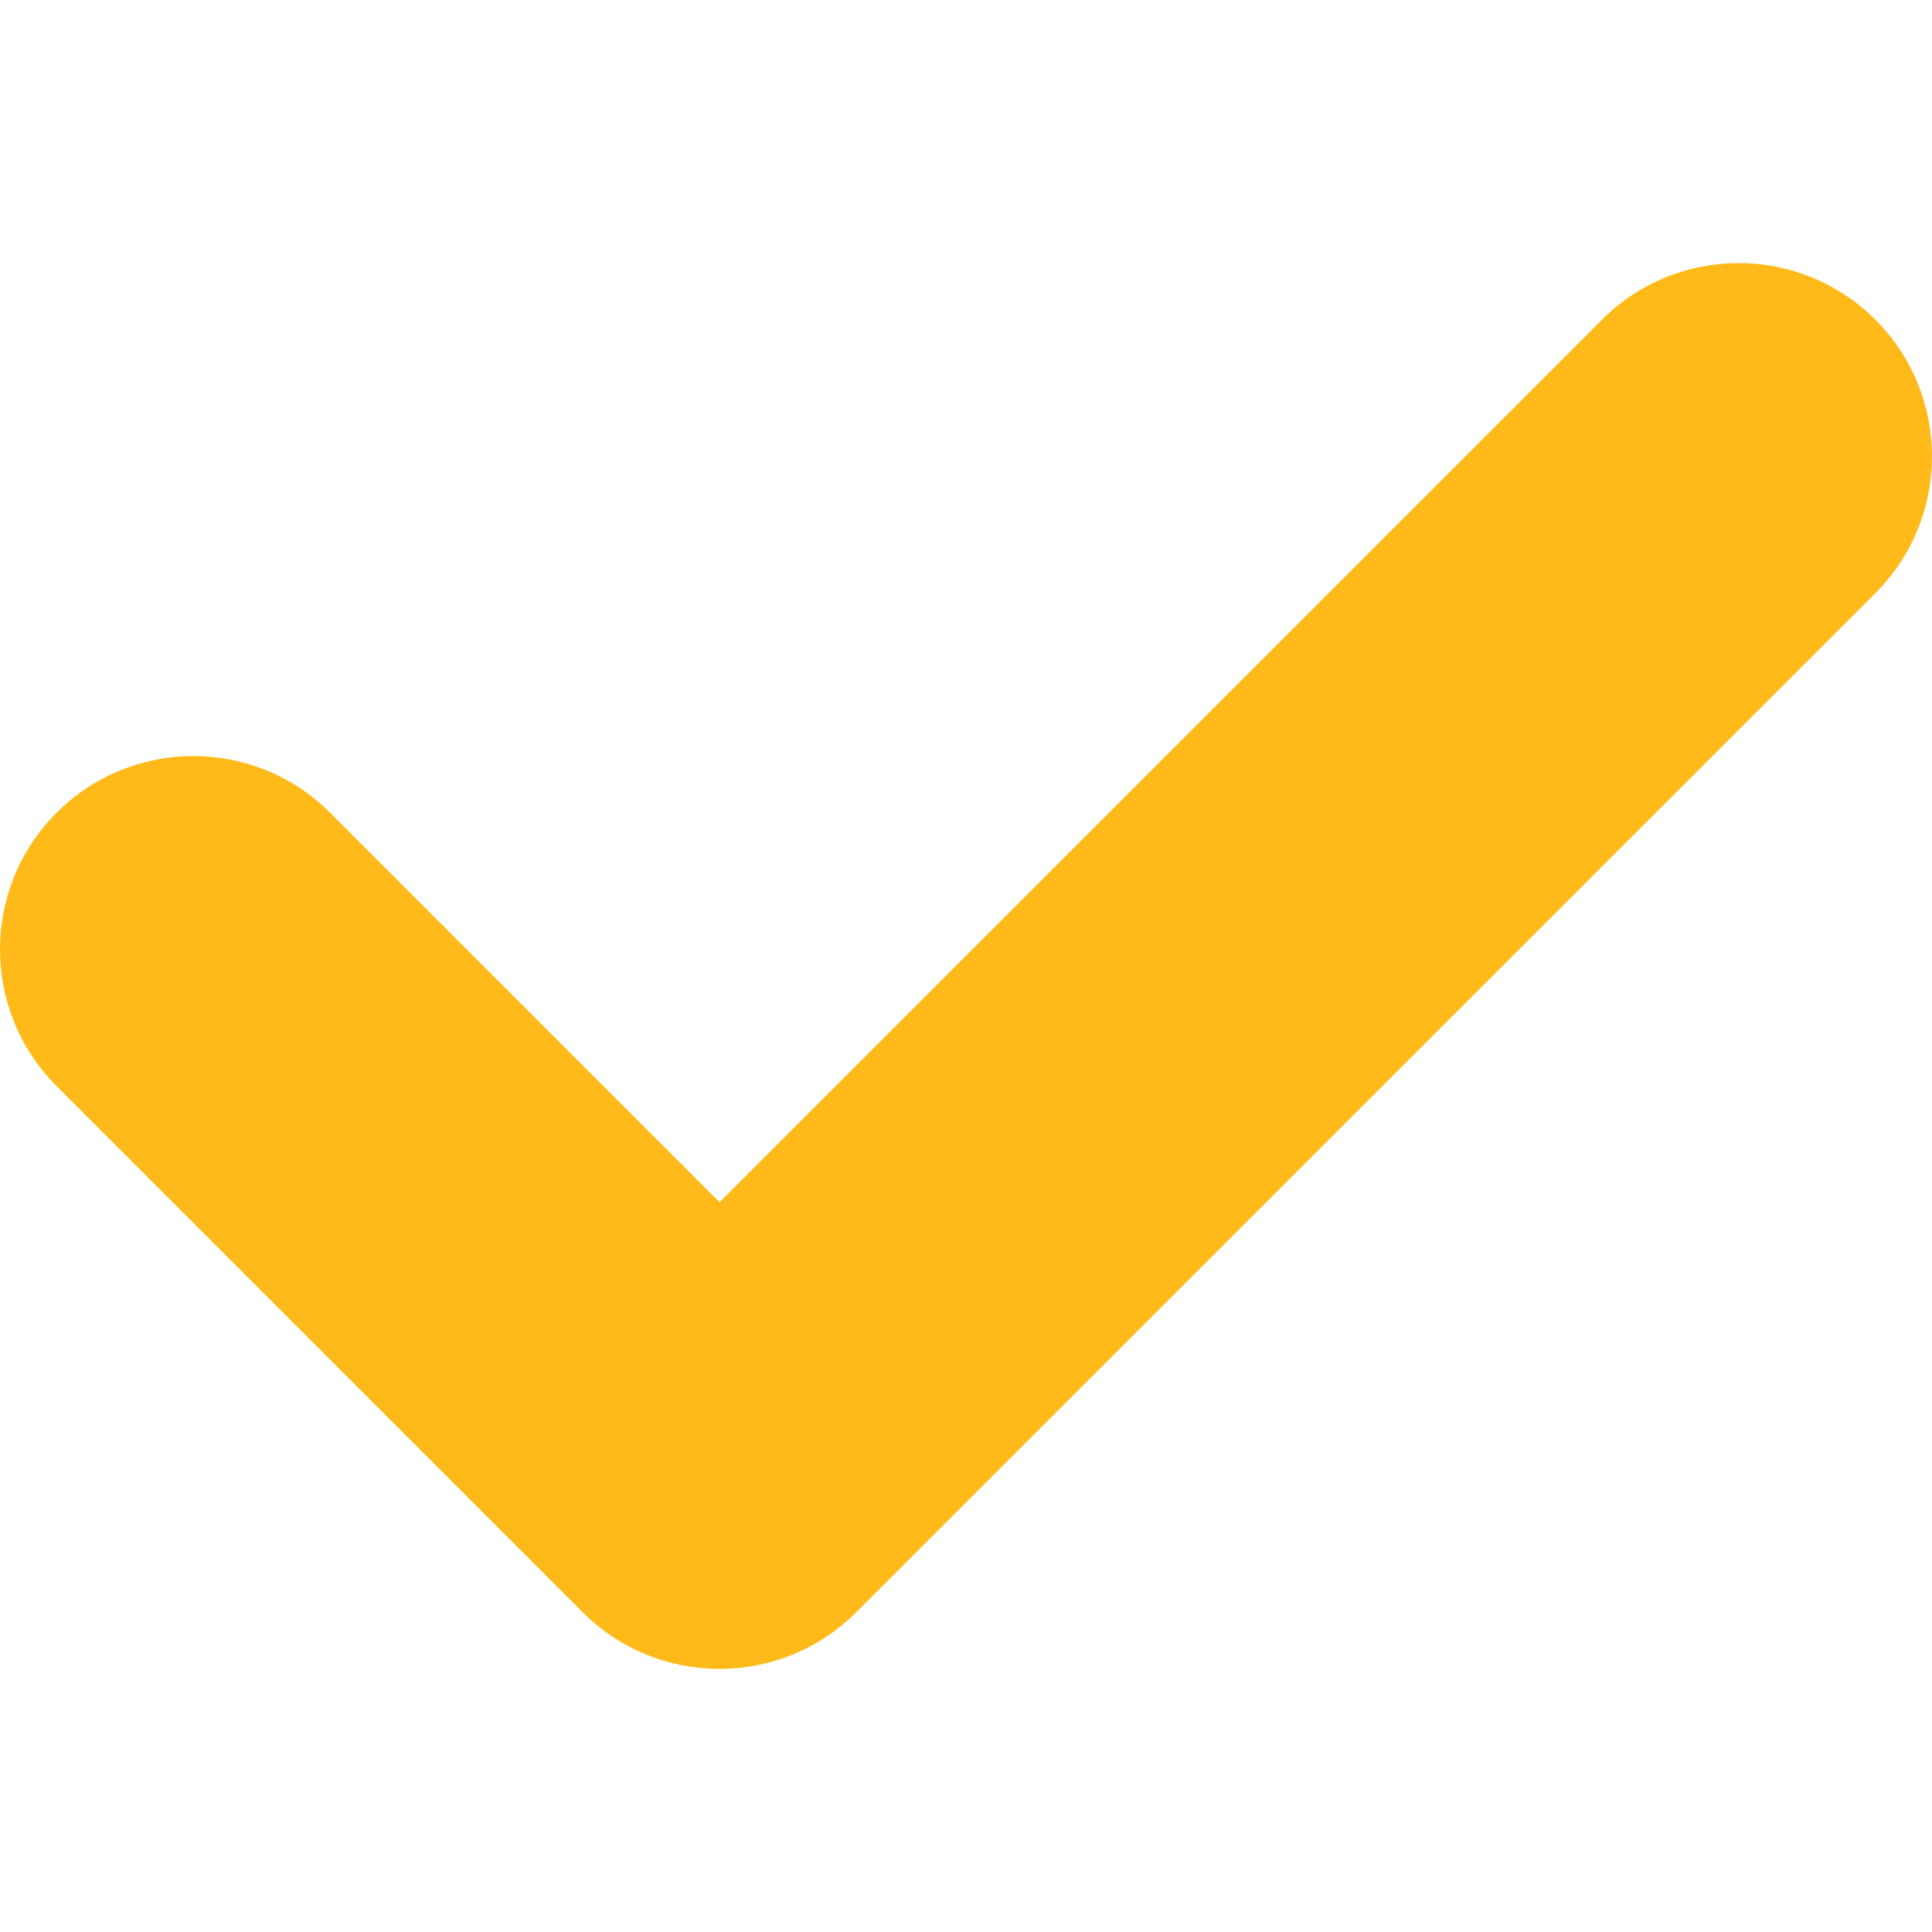
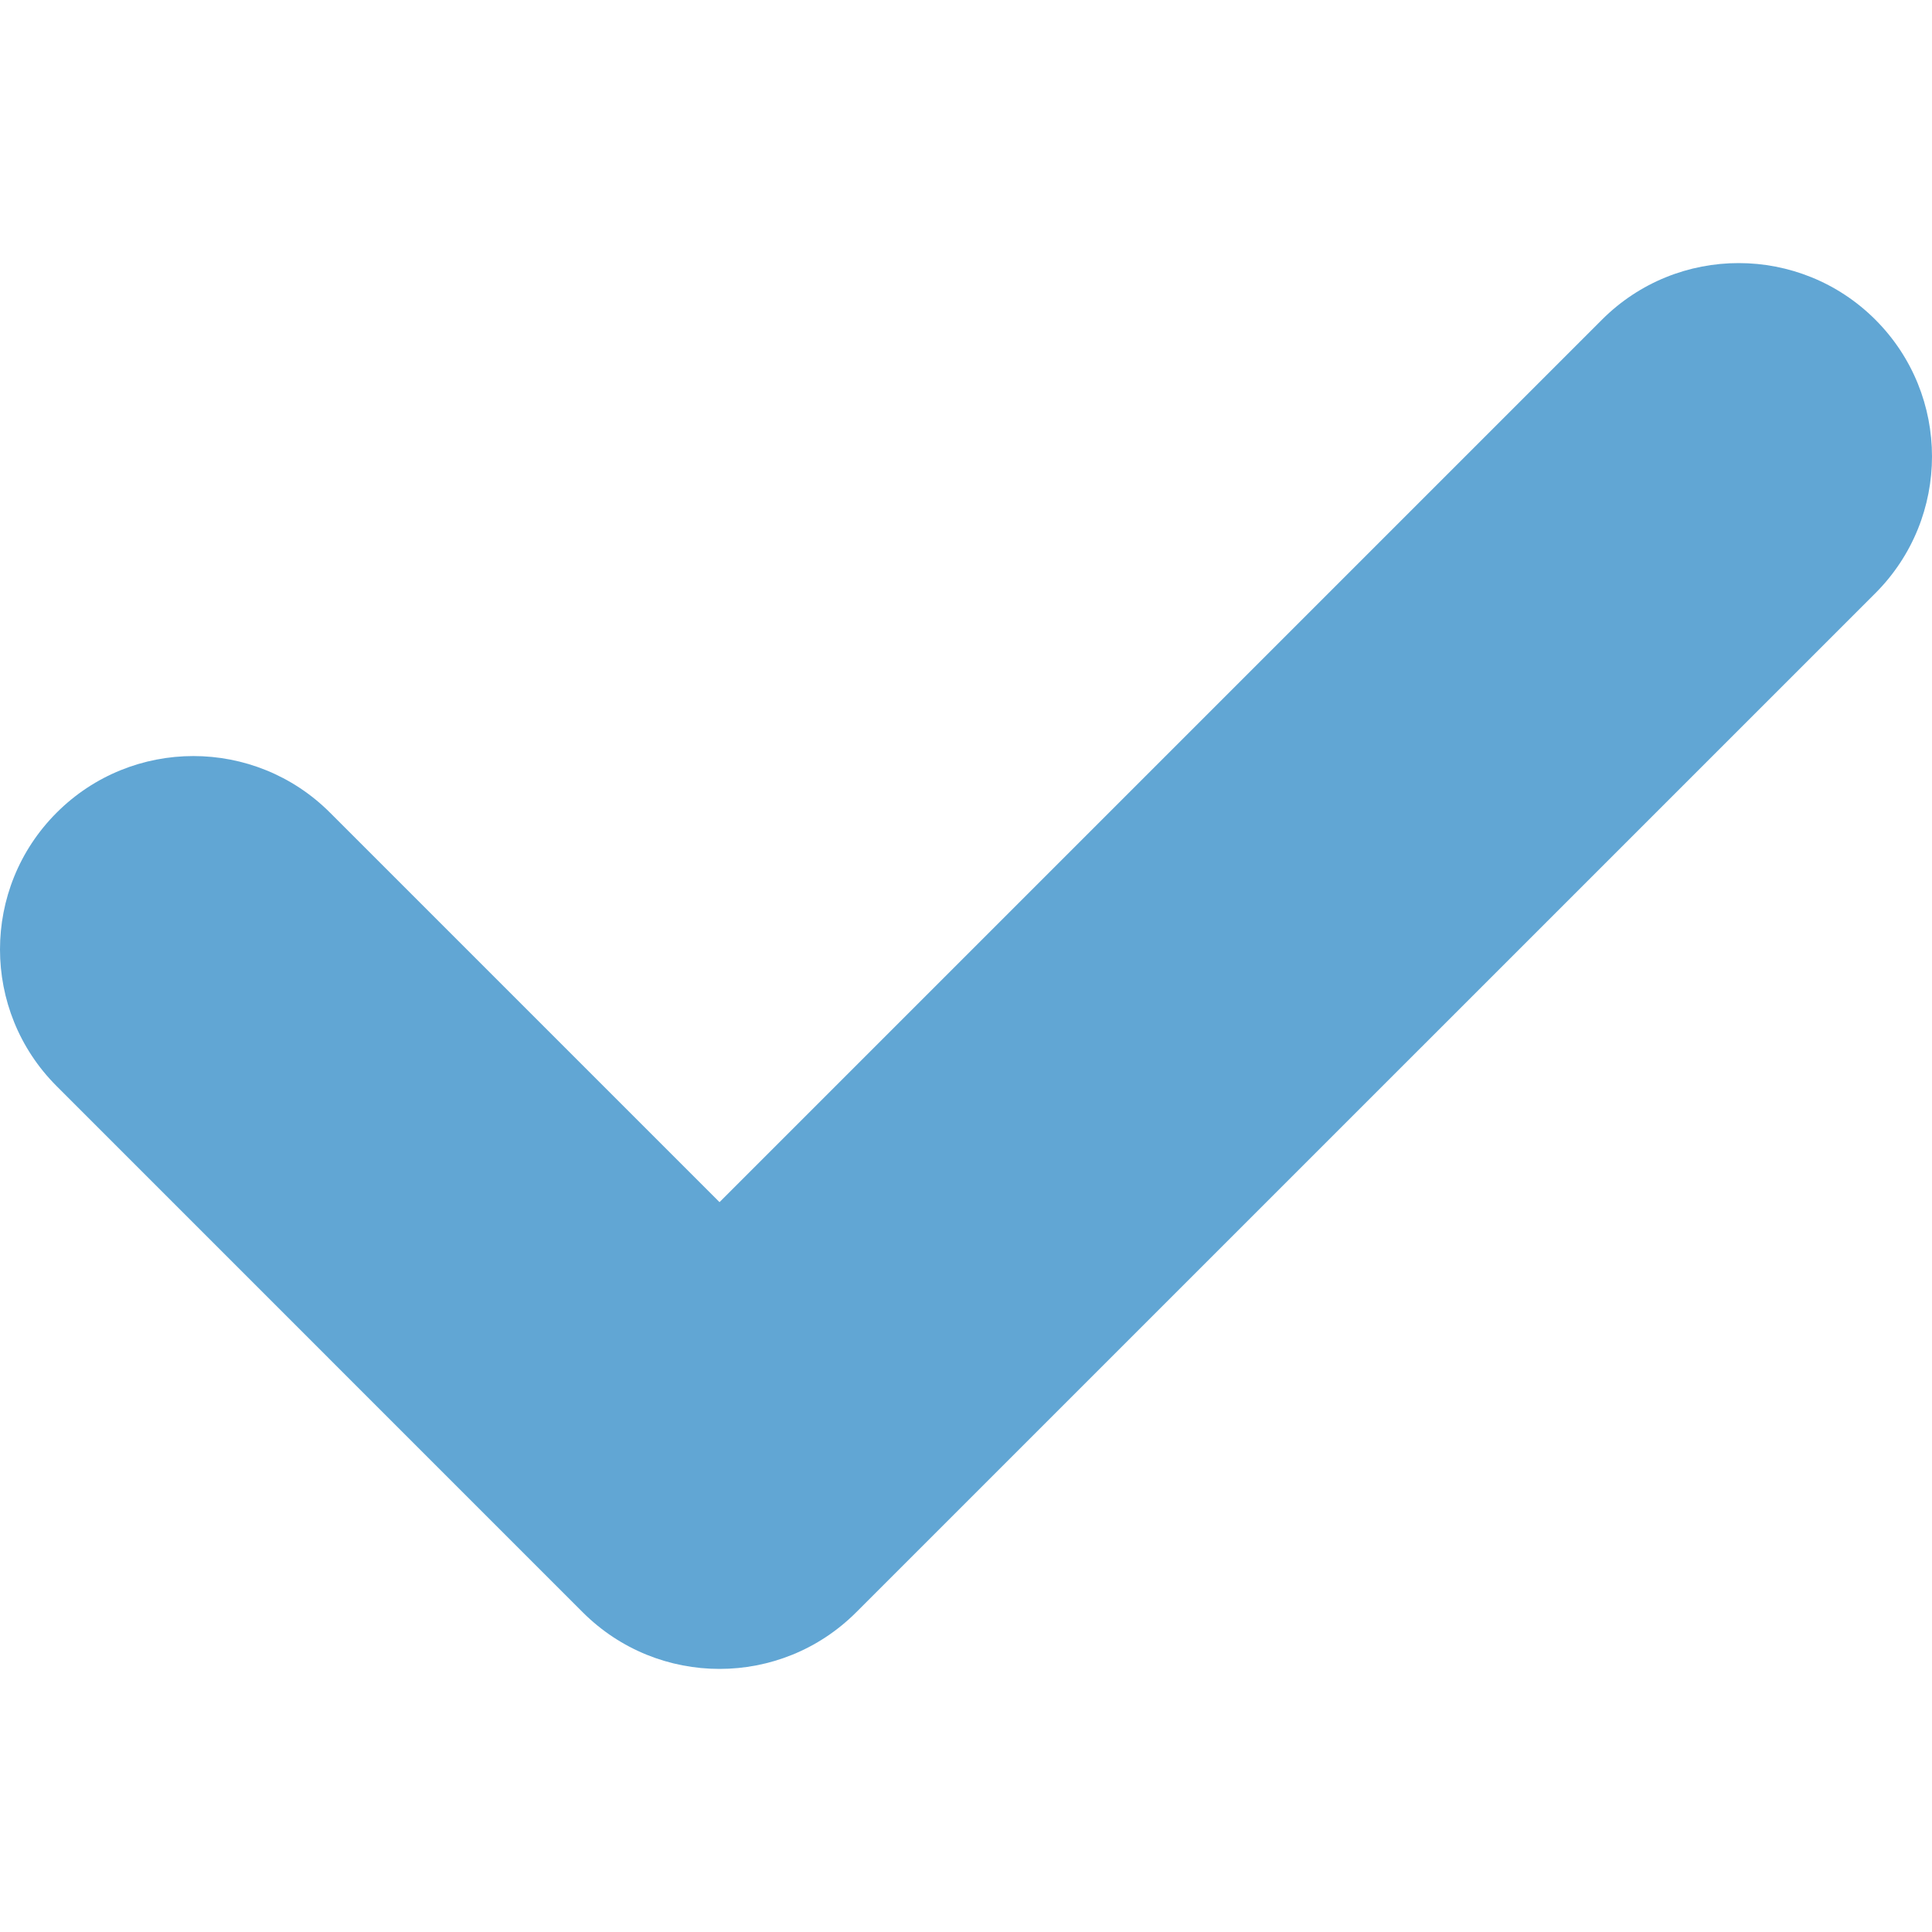
<svg xmlns="http://www.w3.org/2000/svg" version="1.1" width="512" height="512" x="0" y="0" viewBox="0 0 405.272 405.272" style="enable-background:new 0 0 512 512" xml:space="preserve" class="">
  <g>
    <g>
-       <path d="M393.401,124.425L179.603,338.208c-15.832,15.835-41.514,15.835-57.361,0L11.878,227.836   c-15.838-15.835-15.838-41.52,0-57.358c15.841-15.841,41.521-15.841,57.355-0.006l81.698,81.699L336.037,67.064   c15.841-15.841,41.523-15.829,57.358,0C409.23,82.902,409.23,108.578,393.401,124.425z" fill="#ffba19" data-original="#000000" class="" />
+       <path d="M393.401,124.425L179.603,338.208c-15.832,15.835-41.514,15.835-57.361,0L11.878,227.836   c-15.838-15.835-15.838-41.52,0-57.358c15.841-15.841,41.521-15.841,57.355-0.006l81.698,81.699L336.037,67.064   c15.841-15.841,41.523-15.829,57.358,0C409.23,82.902,409.23,108.578,393.401,124.425z" fill="#61a6d4" data-original="#000000" class="" />
    </g>
    <g>
</g>
    <g>
</g>
    <g>
</g>
    <g>
</g>
    <g>
</g>
    <g>
</g>
    <g>
</g>
    <g>
</g>
    <g>
</g>
    <g>
</g>
    <g>
</g>
    <g>
</g>
    <g>
</g>
    <g>
</g>
    <g>
</g>
  </g>
</svg>
